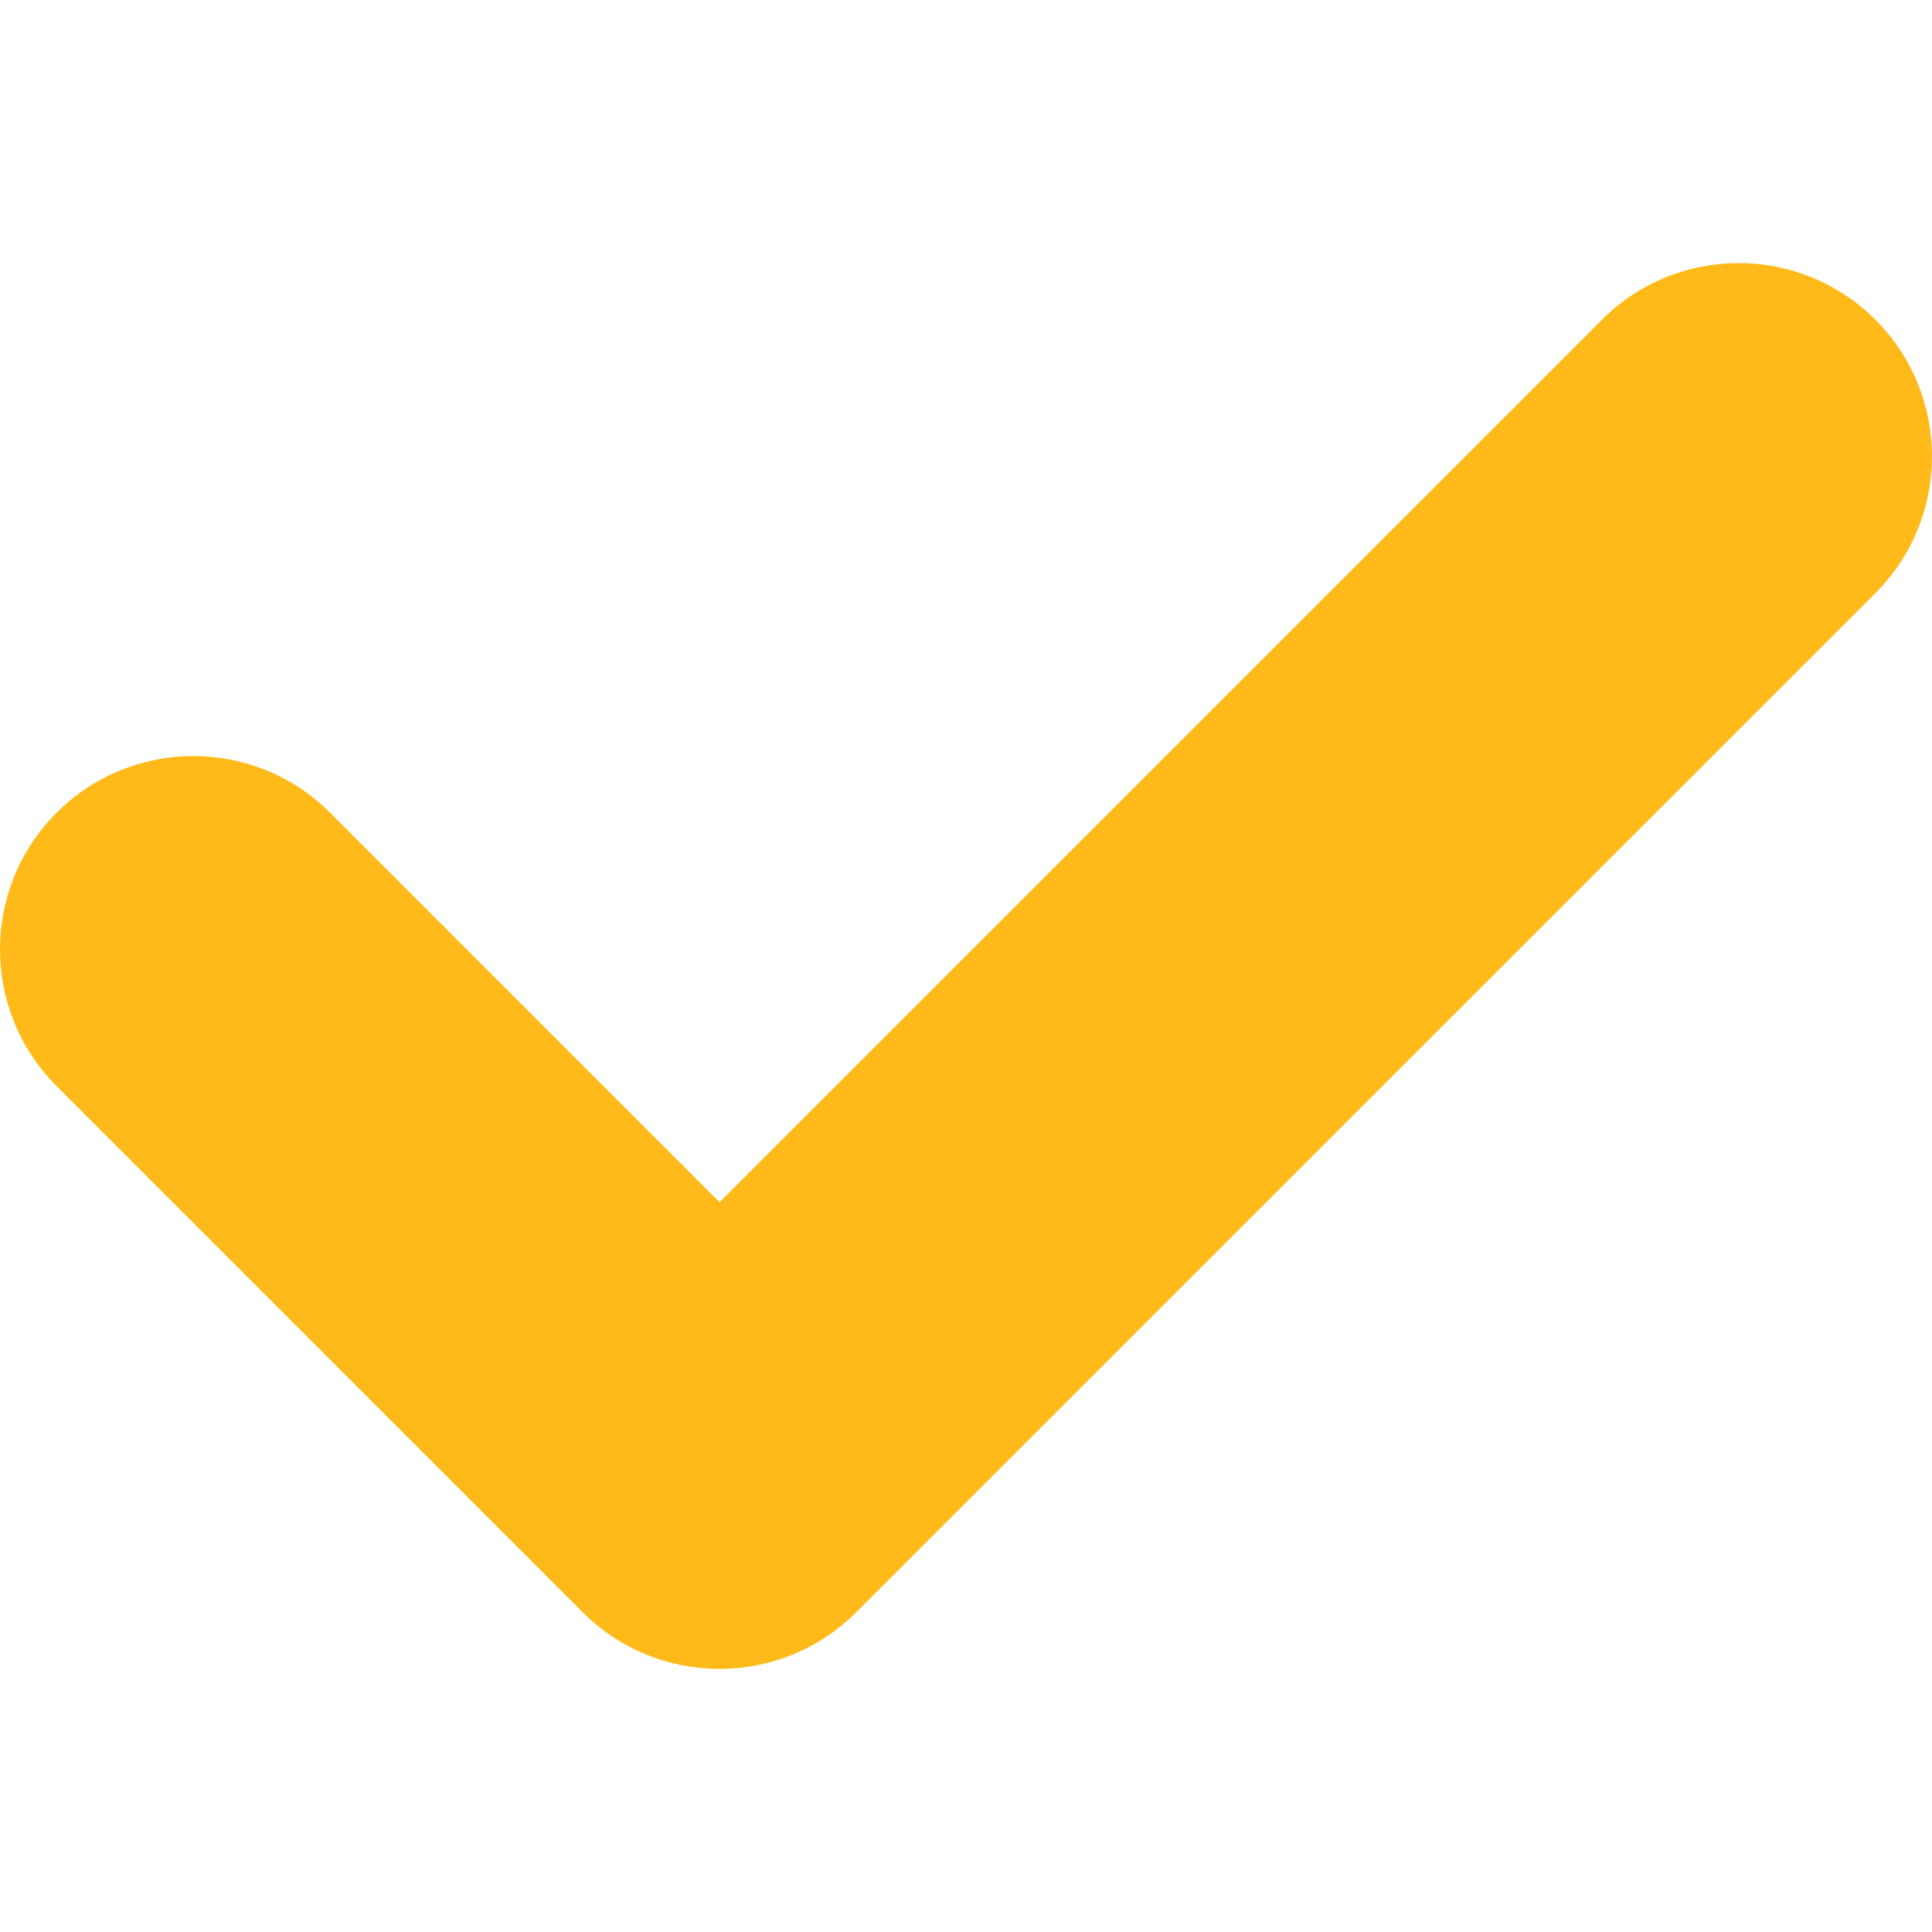
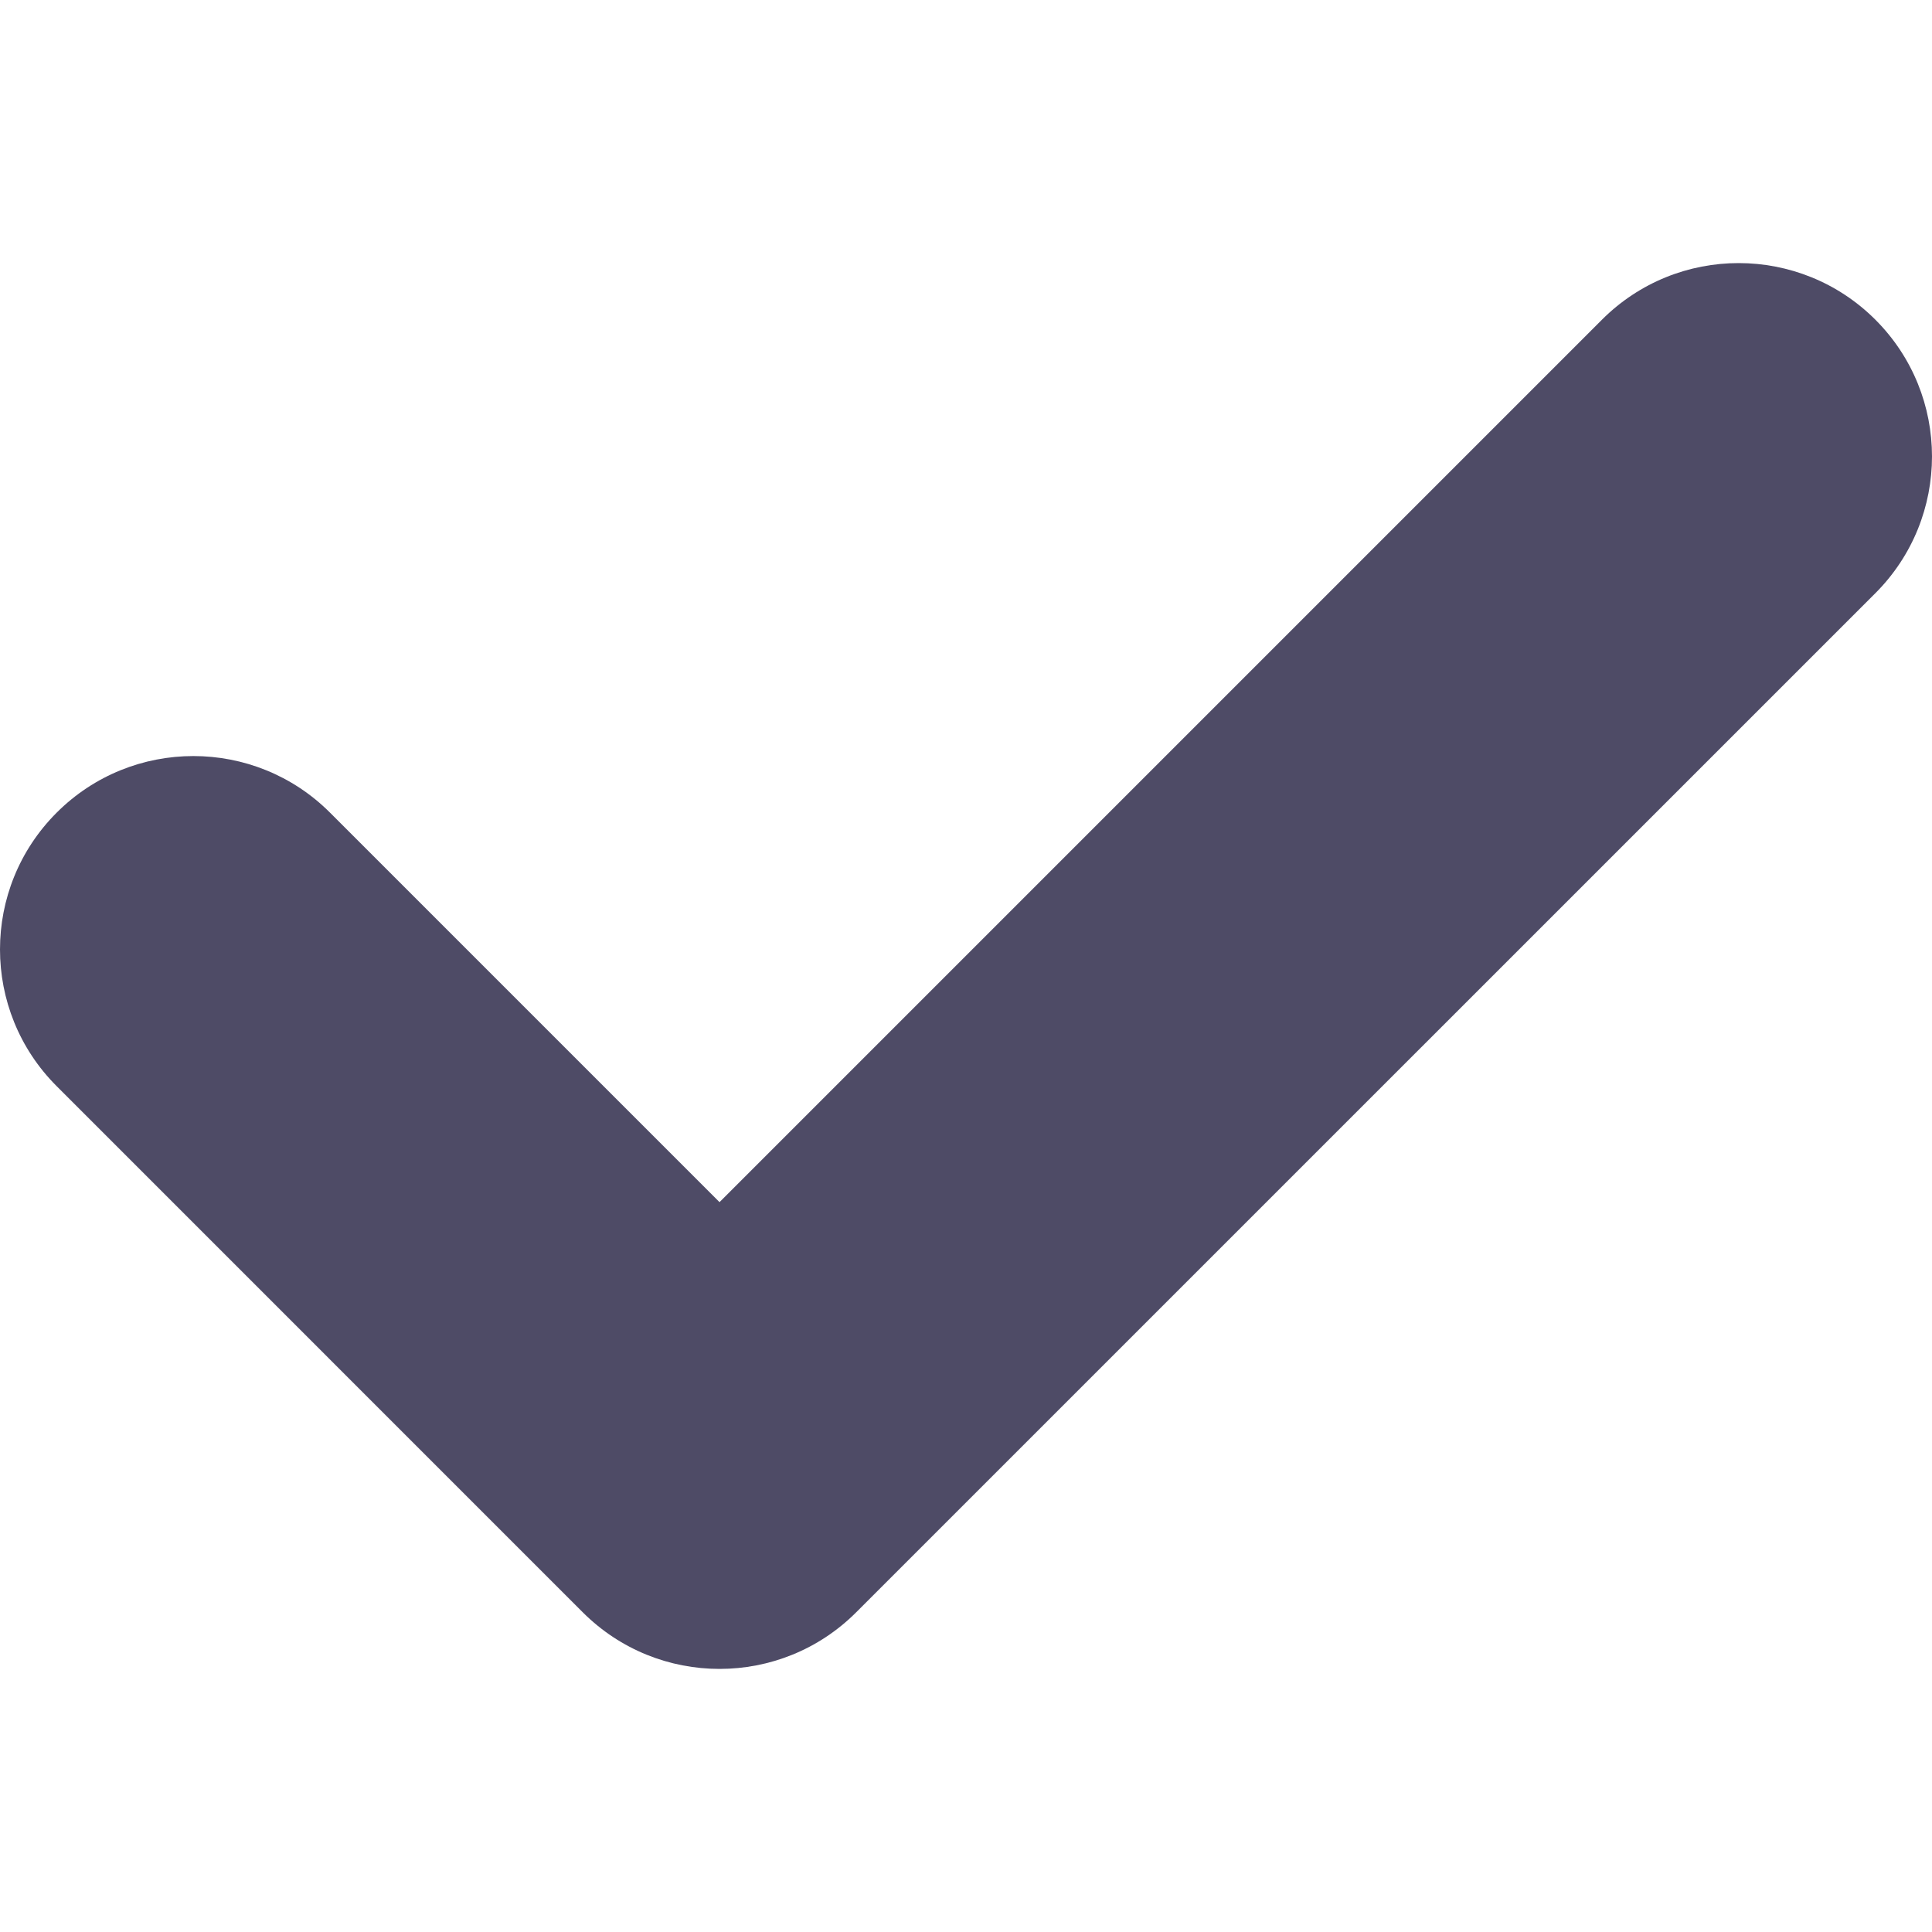
<svg xmlns="http://www.w3.org/2000/svg" version="1.1" width="512" height="512" x="0" y="0" viewBox="0 0 405.272 405.272" style="enable-background:new 0 0 512 512" xml:space="preserve" class="">
  <g>
    <g>
-       <path d="M393.401,124.425L179.603,338.208c-15.832,15.835-41.514,15.835-57.361,0L11.878,227.836   c-15.838-15.835-15.838-41.52,0-57.358c15.841-15.841,41.521-15.841,57.355-0.006l81.698,81.699L336.037,67.064   c15.841-15.841,41.523-15.829,57.358,0C409.23,82.902,409.23,108.578,393.401,124.425z" fill="#ffba19" data-original="#000000" class="" />
+       <path d="M393.401,124.425L179.603,338.208c-15.832,15.835-41.514,15.835-57.361,0L11.878,227.836   c-15.838-15.835-15.838-41.52,0-57.358c15.841-15.841,41.521-15.841,57.355-0.006l81.698,81.699L336.037,67.064   c15.841-15.841,41.523-15.829,57.358,0C409.23,82.902,409.23,108.578,393.401,124.425z" fill="#4e4b66" data-original="#000000" class="" />
    </g>
    <g>
- </g>
+ 		</g>
    <g>
- </g>
+ 		</g>
    <g>
- </g>
+ 		</g>
    <g>
- </g>
+ 		</g>
    <g>
- </g>
+ 		</g>
    <g>
- </g>
+ 		</g>
    <g>
- </g>
+ 		</g>
    <g>
- </g>
+ 		</g>
    <g>
- </g>
+ 		</g>
    <g>
- </g>
+ 		</g>
    <g>
- </g>
+ 		</g>
    <g>
- </g>
+ 		</g>
    <g>
- </g>
+ 		</g>
    <g>
- </g>
+ 		</g>
    <g>
- </g>
+ 		</g>
  </g>
</svg>
